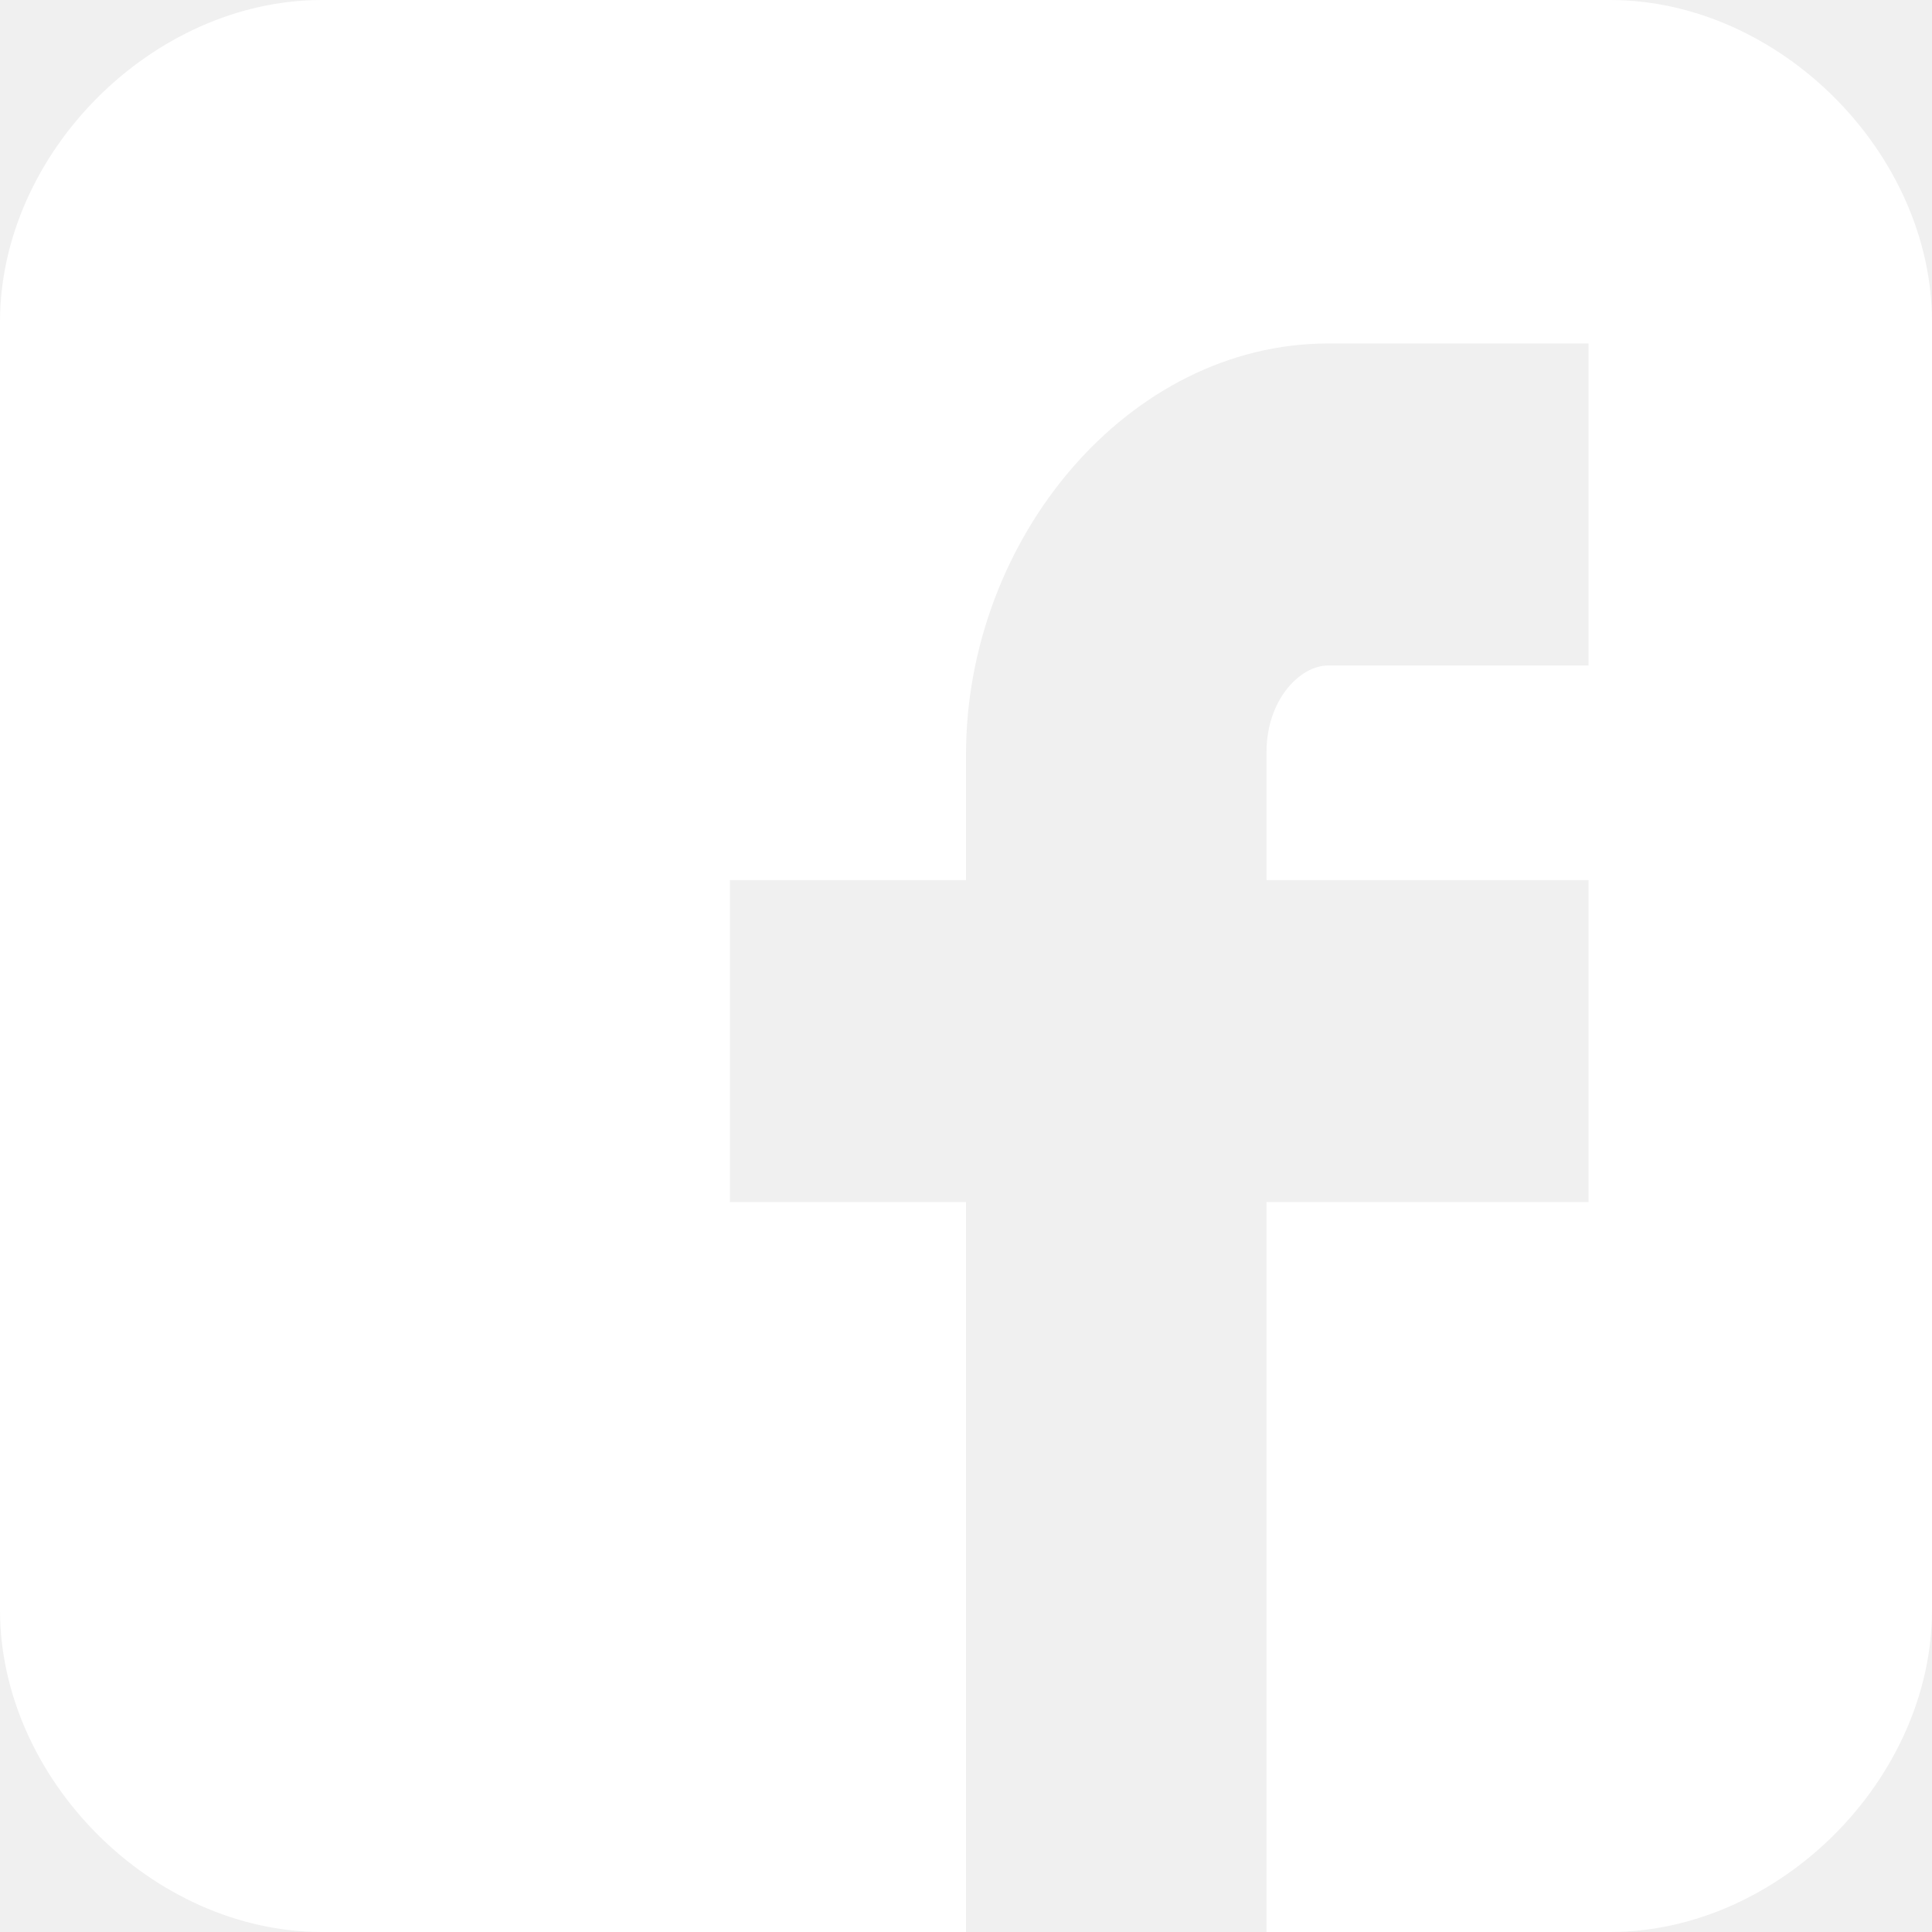
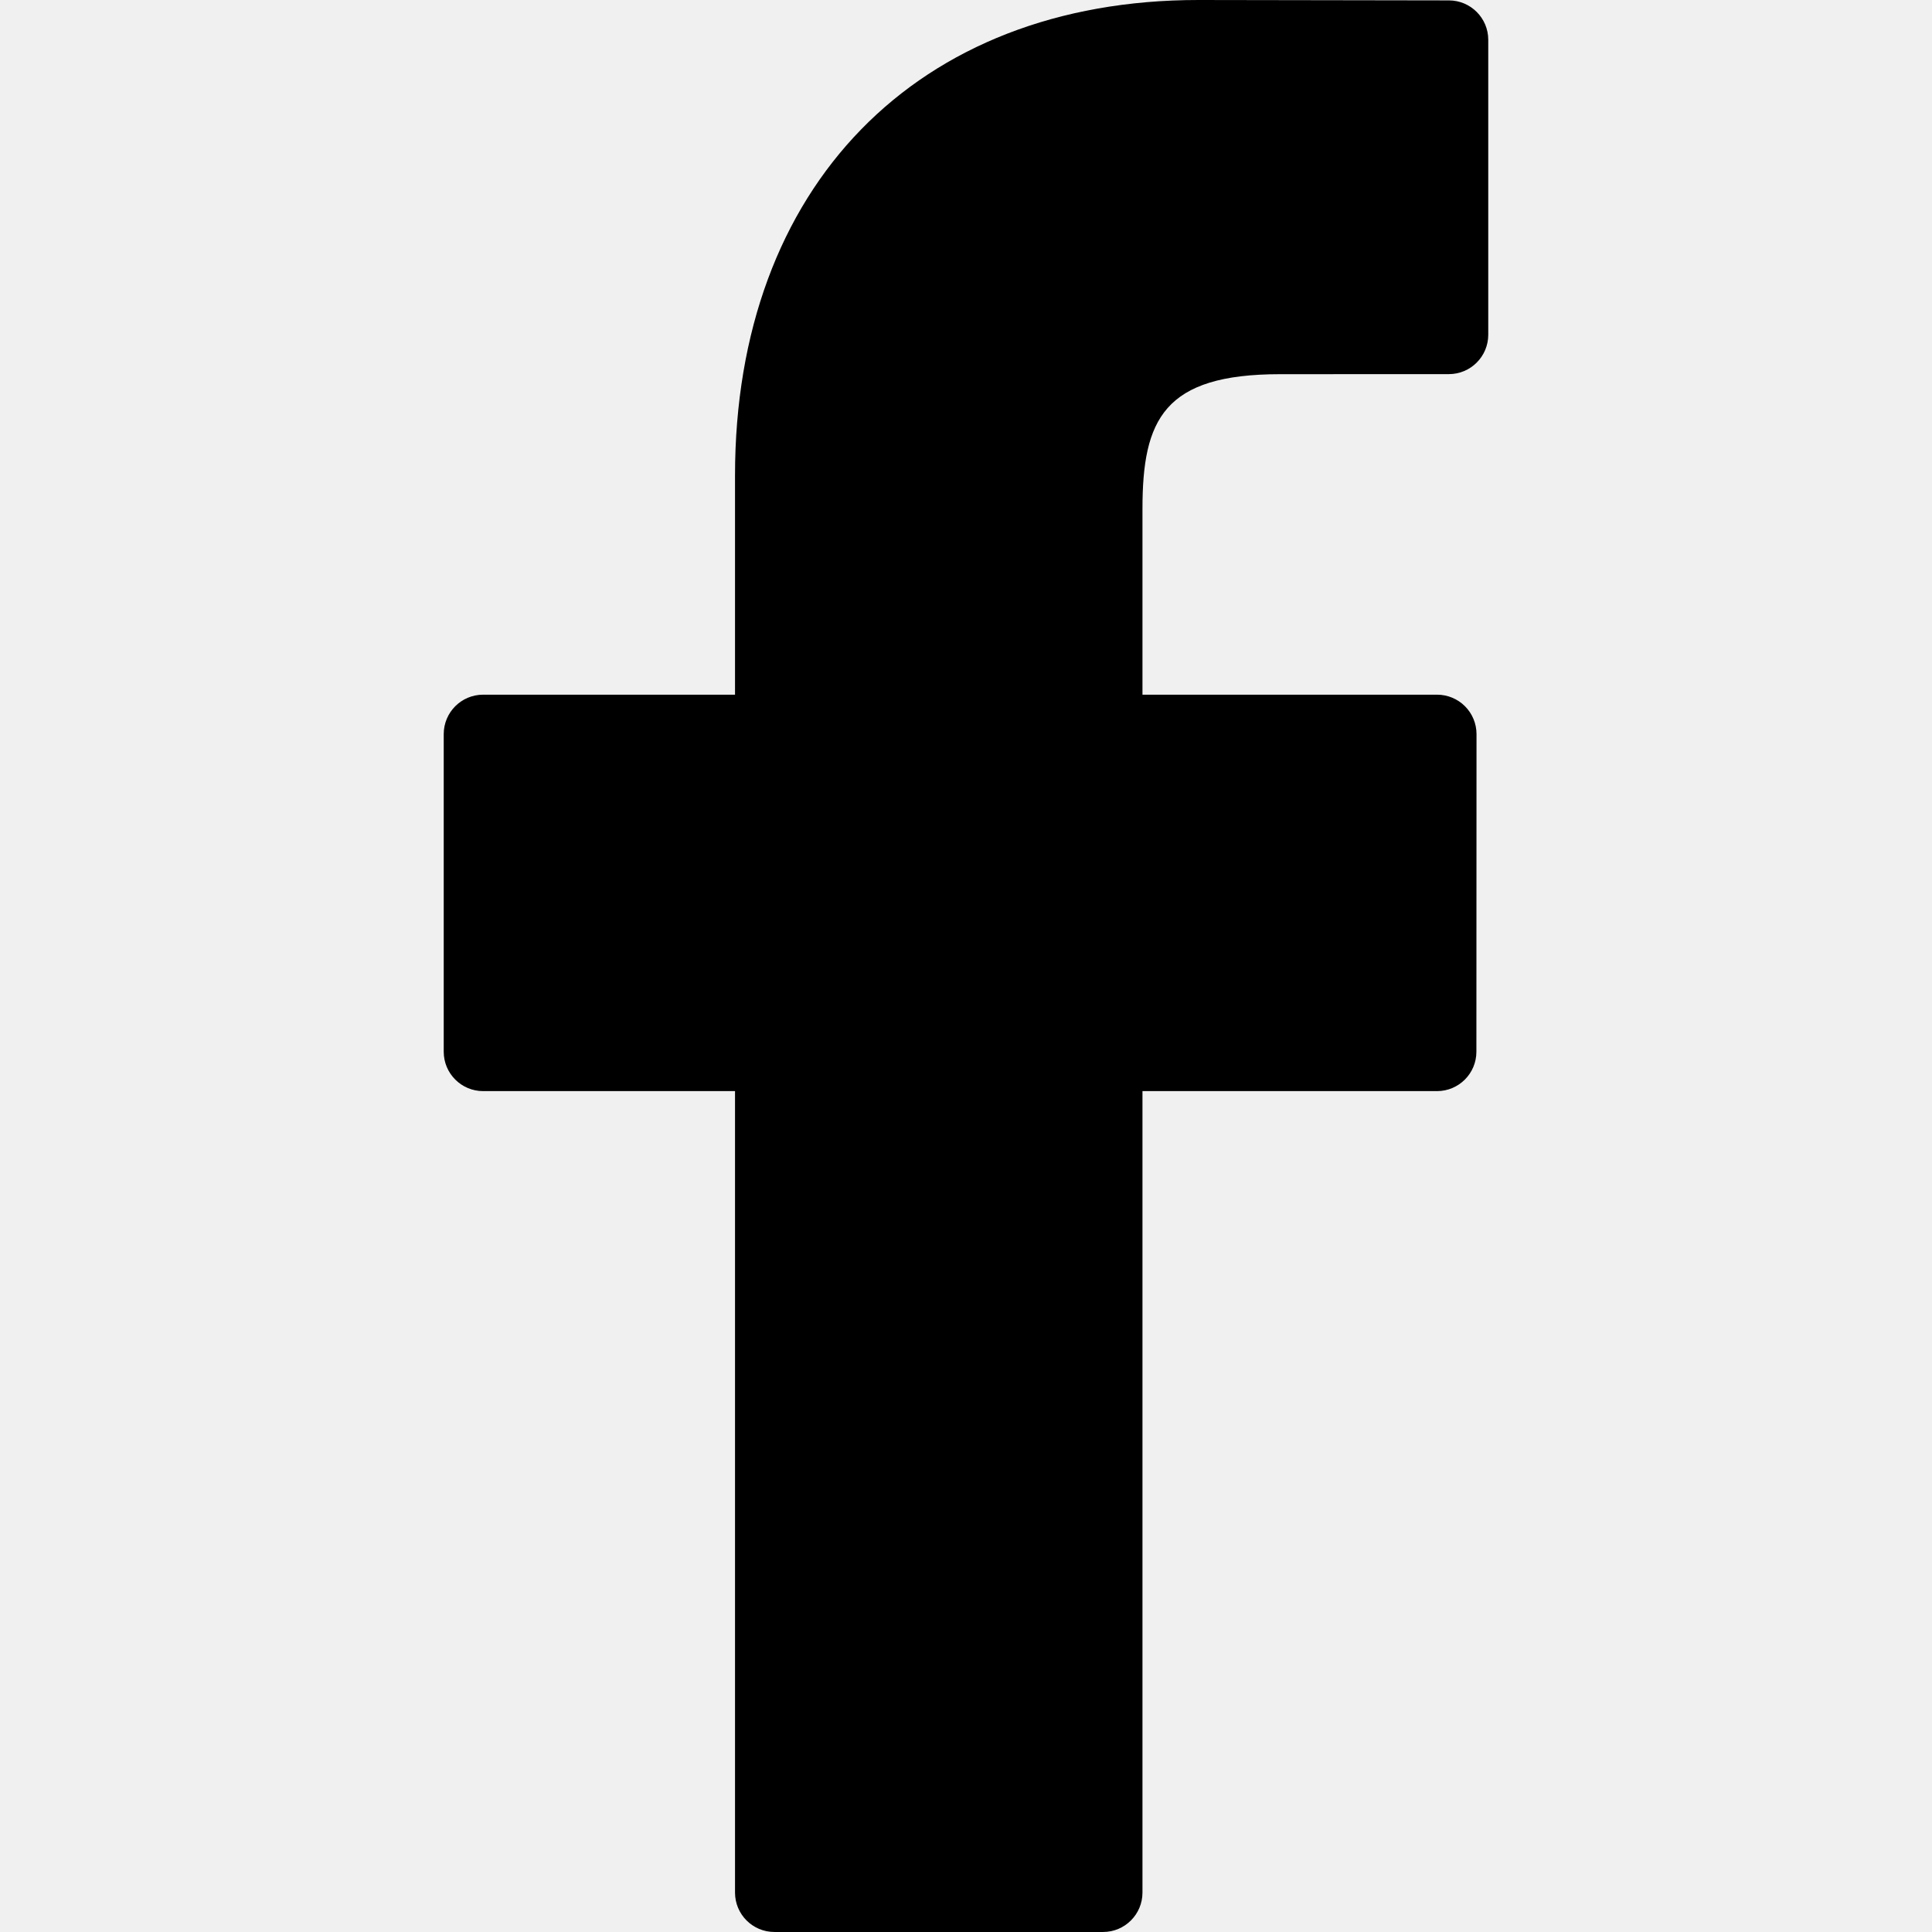
- <svg xmlns="http://www.w3.org/2000/svg" version="1.1" id="Capa_1" x="0px" y="0px" width="512px" height="512px" viewBox="0 0 90 90" style="enable-background:new 0 0 90 90;" xml:space="preserve">
+ <svg xmlns="http://www.w3.org/2000/svg" version="1.1" id="Capa_1" x="0px" y="0px" width="96.124px" height="96.123px" viewBox="0 0 96.124 96.123" style="enable-background:new 0 0 96.124 96.123;" xml:space="preserve">
  <g>
-     <path id="Facebook__x28_alt_x29_" d="M90,15.001C90,7.119,82.884,0,75,0H15C7.116,0,0,7.119,0,15.001v59.998   C0,82.881,7.116,90,15.001,90H45V56H34V41h11v-5.844C45,25.077,52.568,16,61.875,16H74v15H61.875C60.548,31,59,32.611,59,35.024V41   h15v15H59v34h16c7.884,0,15-7.119,15-15.001V15.001z" fill="#FFFFFF" />
+     <path d="M72.089,0.02L59.624,0C45.62,0,36.57,9.285,36.57,23.656v10.907H24.037c-1.083,0-1.96,0.878-1.96,1.961v15.803   c0,1.083,0.878,1.96,1.96,1.96h12.533v39.876c0,1.083,0.877,1.96,1.96,1.96h16.352c1.083,0,1.96-0.878,1.96-1.96V54.287h14.654   c1.083,0,1.96-0.877,1.96-1.96l0.006-15.803c0-0.52-0.207-1.018-0.574-1.386c-0.367-0.368-0.867-0.575-1.387-0.575H56.842v-9.246   c0-4.444,1.059-6.7,6.848-6.7l8.397-0.003c1.082,0,1.959-0.878,1.959-1.96V1.98C74.046,0.899,73.17,0.022,72.089,0.02z" />
  </g>
  <g>
</g>
  <g>
</g>
  <g>
</g>
  <g>
</g>
  <g>
</g>
  <g>
</g>
  <g>
</g>
  <g>
</g>
  <g>
</g>
  <g>
</g>
  <g>
</g>
  <g>
</g>
  <g>
</g>
  <g>
</g>
  <g>
</g>
</svg>
